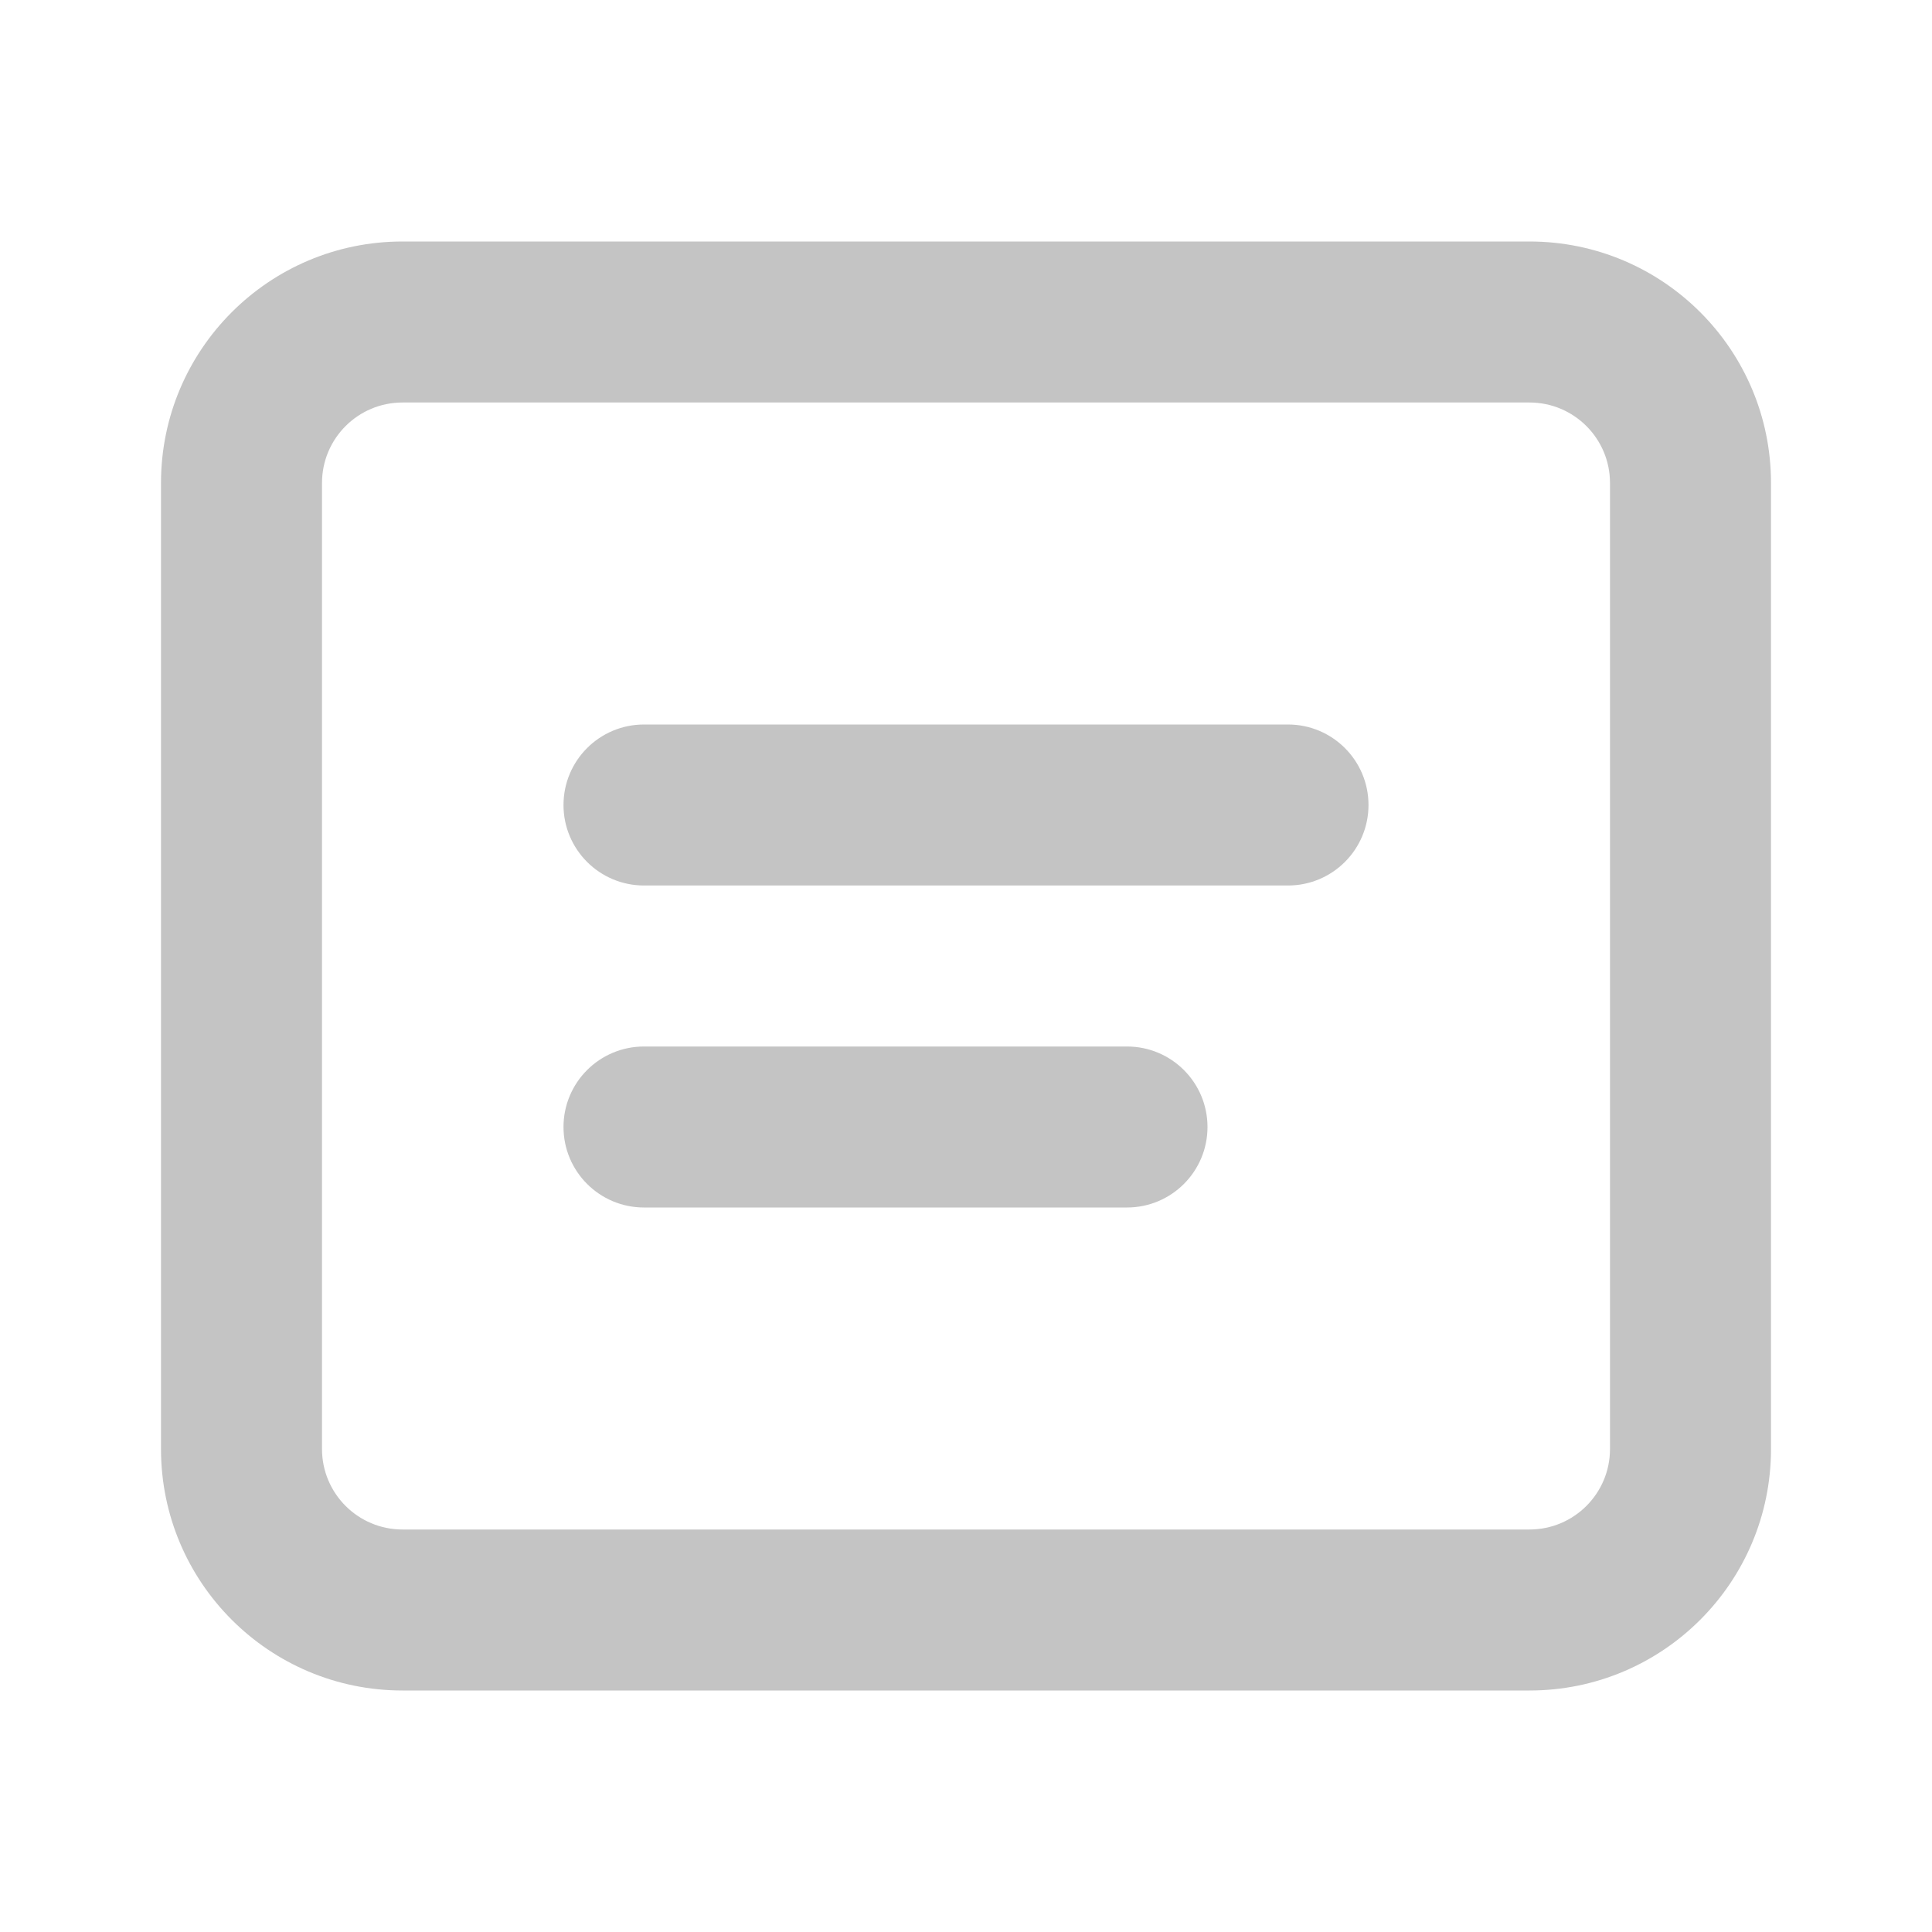
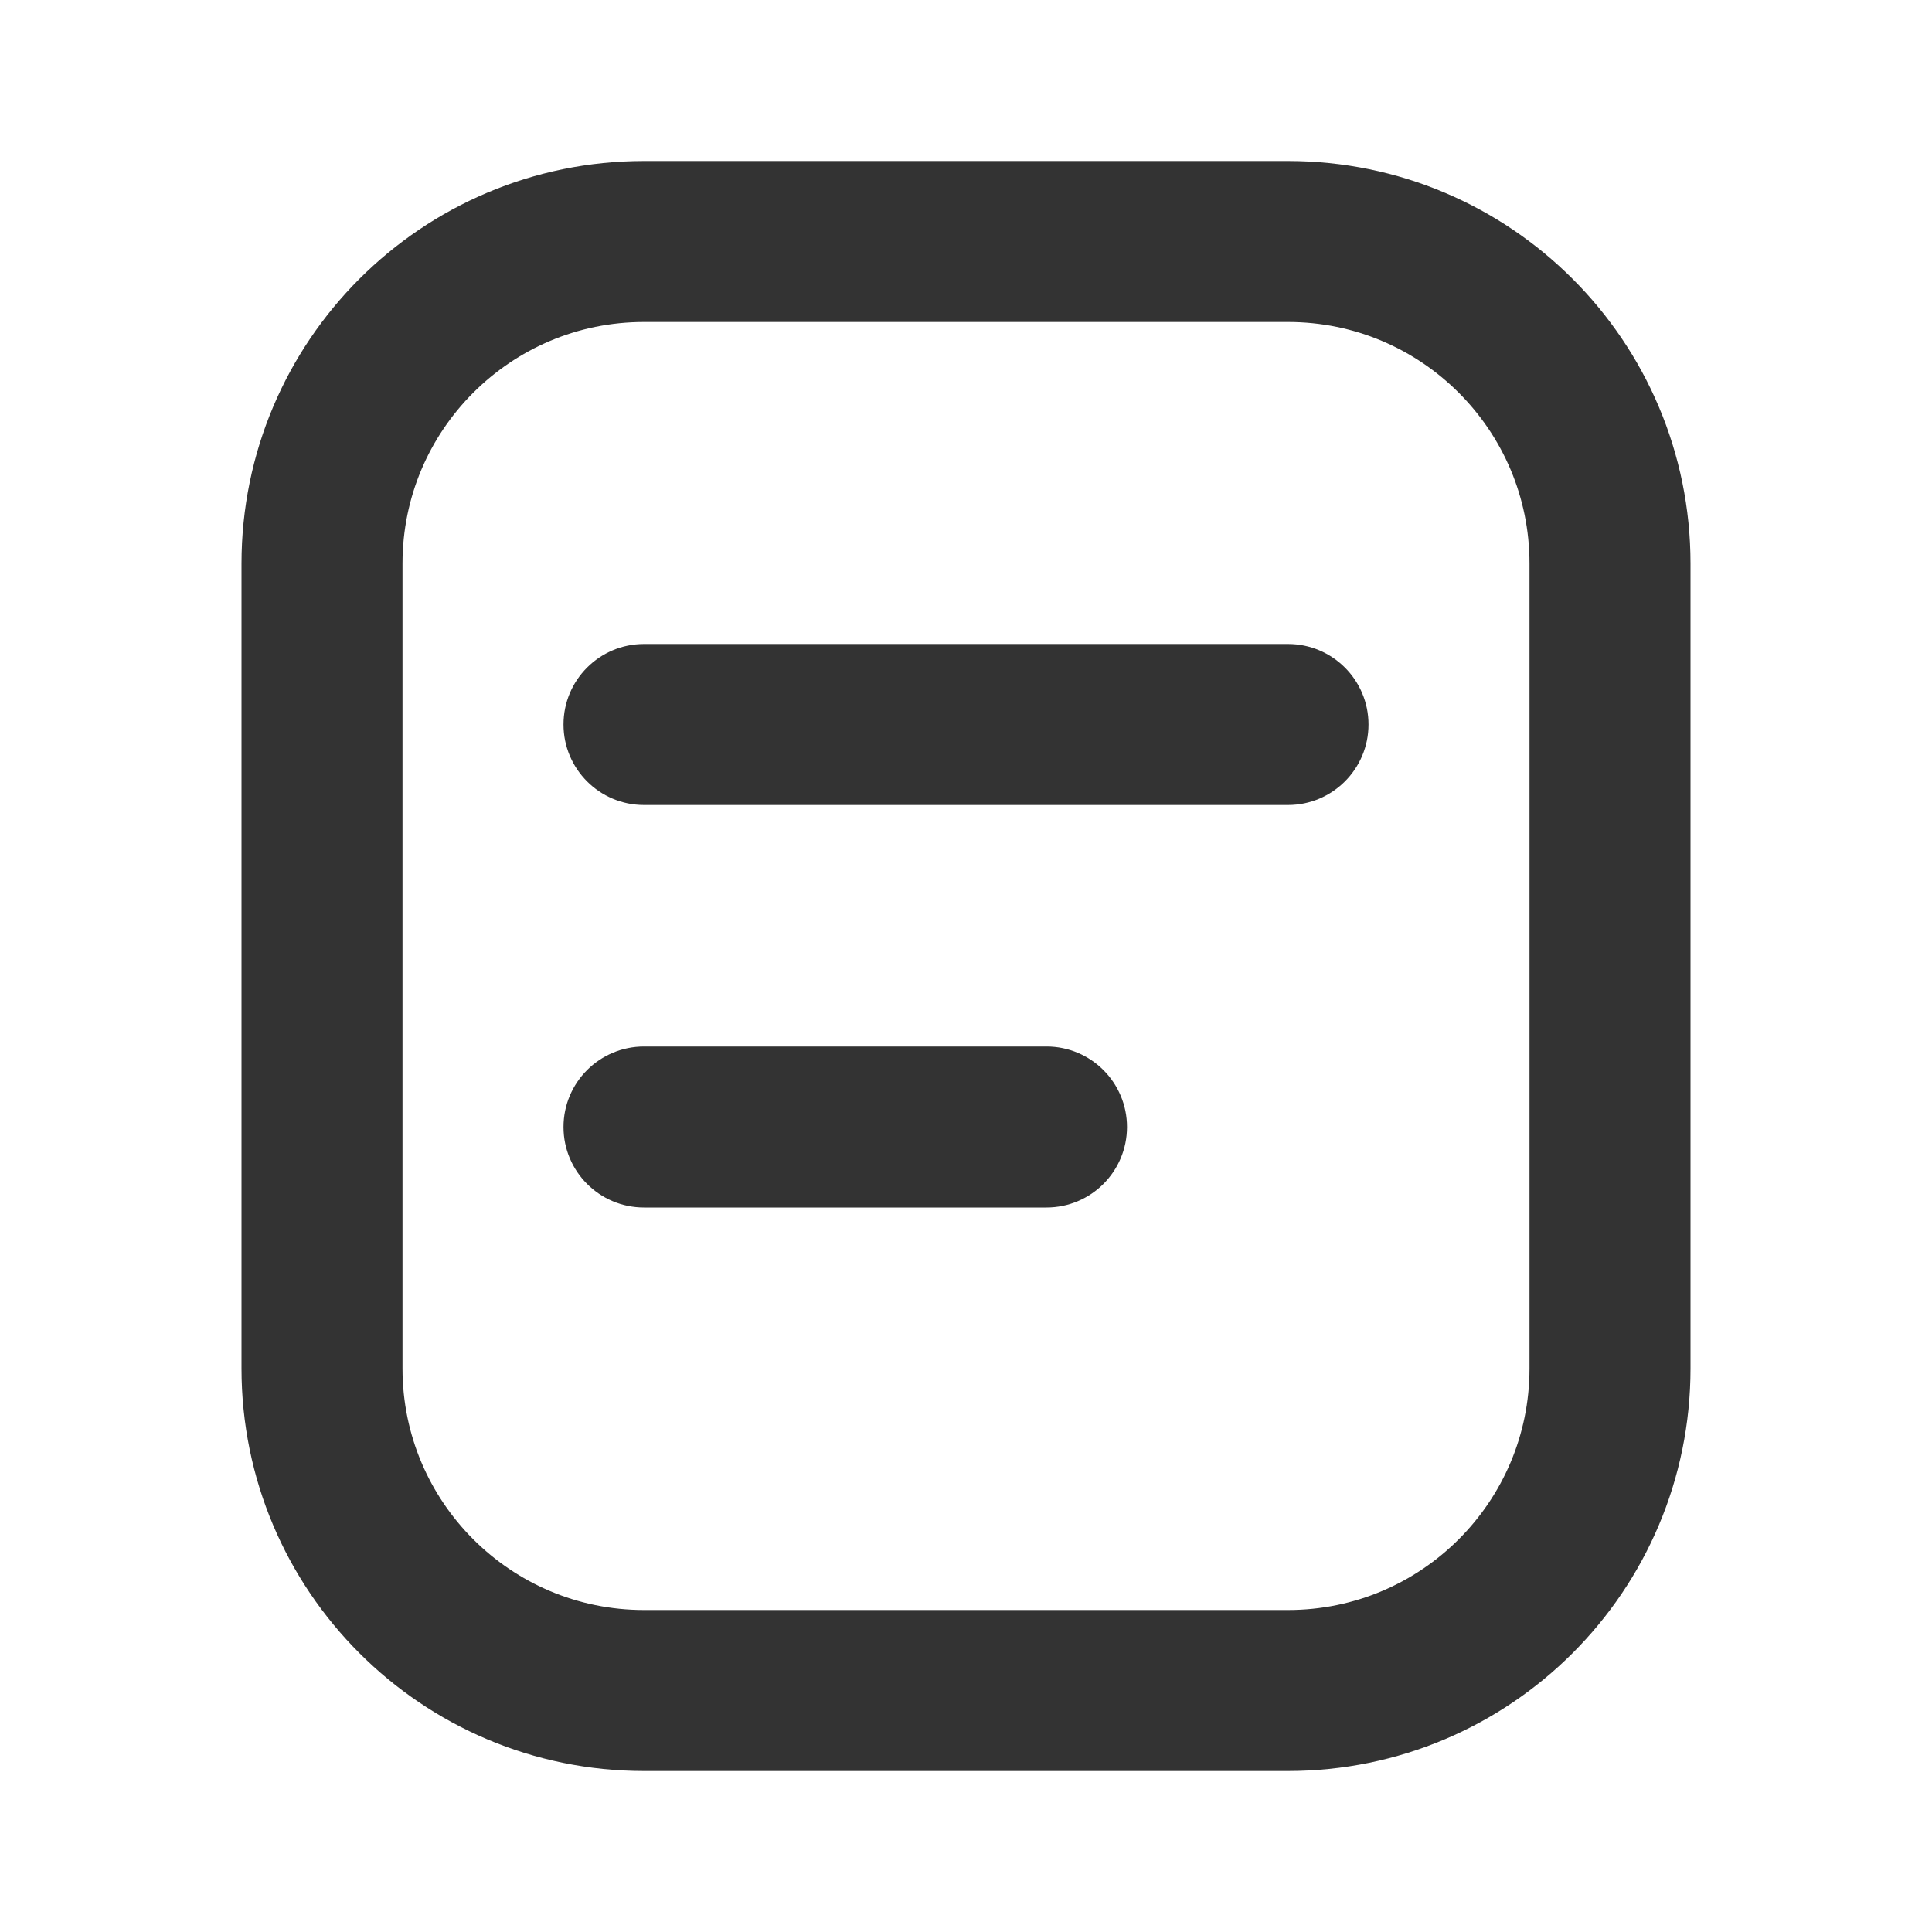
- <svg xmlns="http://www.w3.org/2000/svg" width="24" height="24" fill="none">
-   <path fill-rule="evenodd" clip-rule="evenodd" d="M2 6a3 3 0 0 1 3-3h14a3 3 0 0 1 3 3v12a3 3 0 0 1-3 3H5a3 3 0 0 1-3-3V6zm3-1a1 1 0 0 0-1 1v12a1 1 0 0 0 1 1h14a1 1 0 0 0 1-1V6a1 1 0 0 0-1-1H5z" fill="#C4C4C4" />
-   <path d="M7 10a1 1 0 0 1 1-1h8a1 1 0 1 1 0 2H8a1 1 0 0 1-1-1zm0 4a1 1 0 0 1 1-1h6a1 1 0 1 1 0 2H8a1 1 0 0 1-1-1z" fill="#C4C4C4" />
+ <svg xmlns="http://www.w3.org/2000/svg" width="24" height="24" viewBox="0 0 24 24" fill="none">
+   <rect x="4" y="3" width="16" height="18" rx="4" stroke="#333333" stroke-width="2" />
+   <rect x="7" y="8" width="10" height="2" rx="1" fill="#333333" />
+   <rect x="7" y="13" width="7" height="2" rx="1" fill="#333333" />
</svg>
